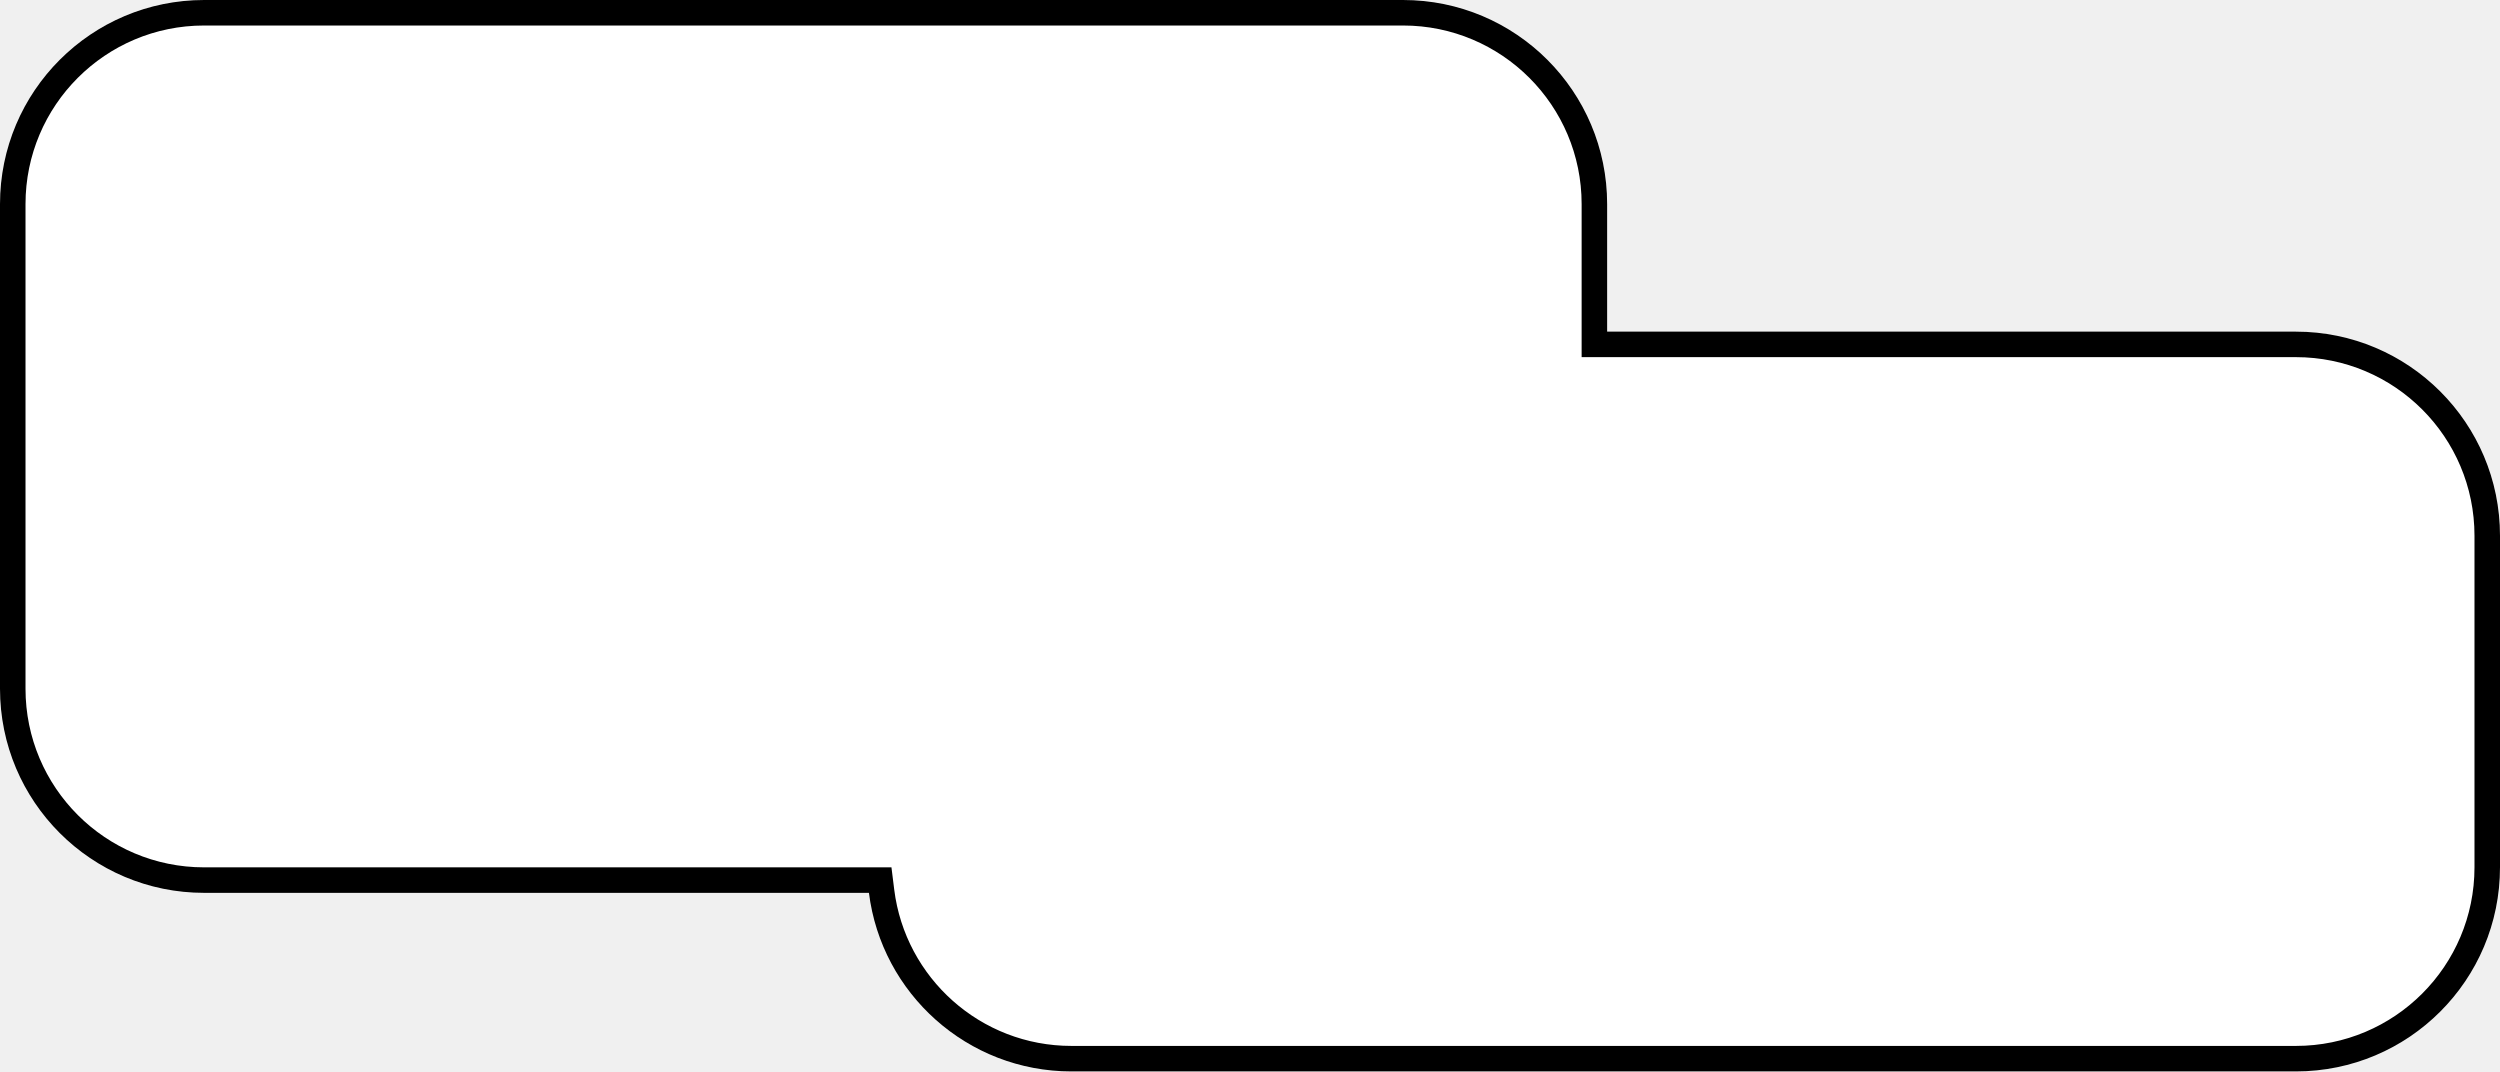
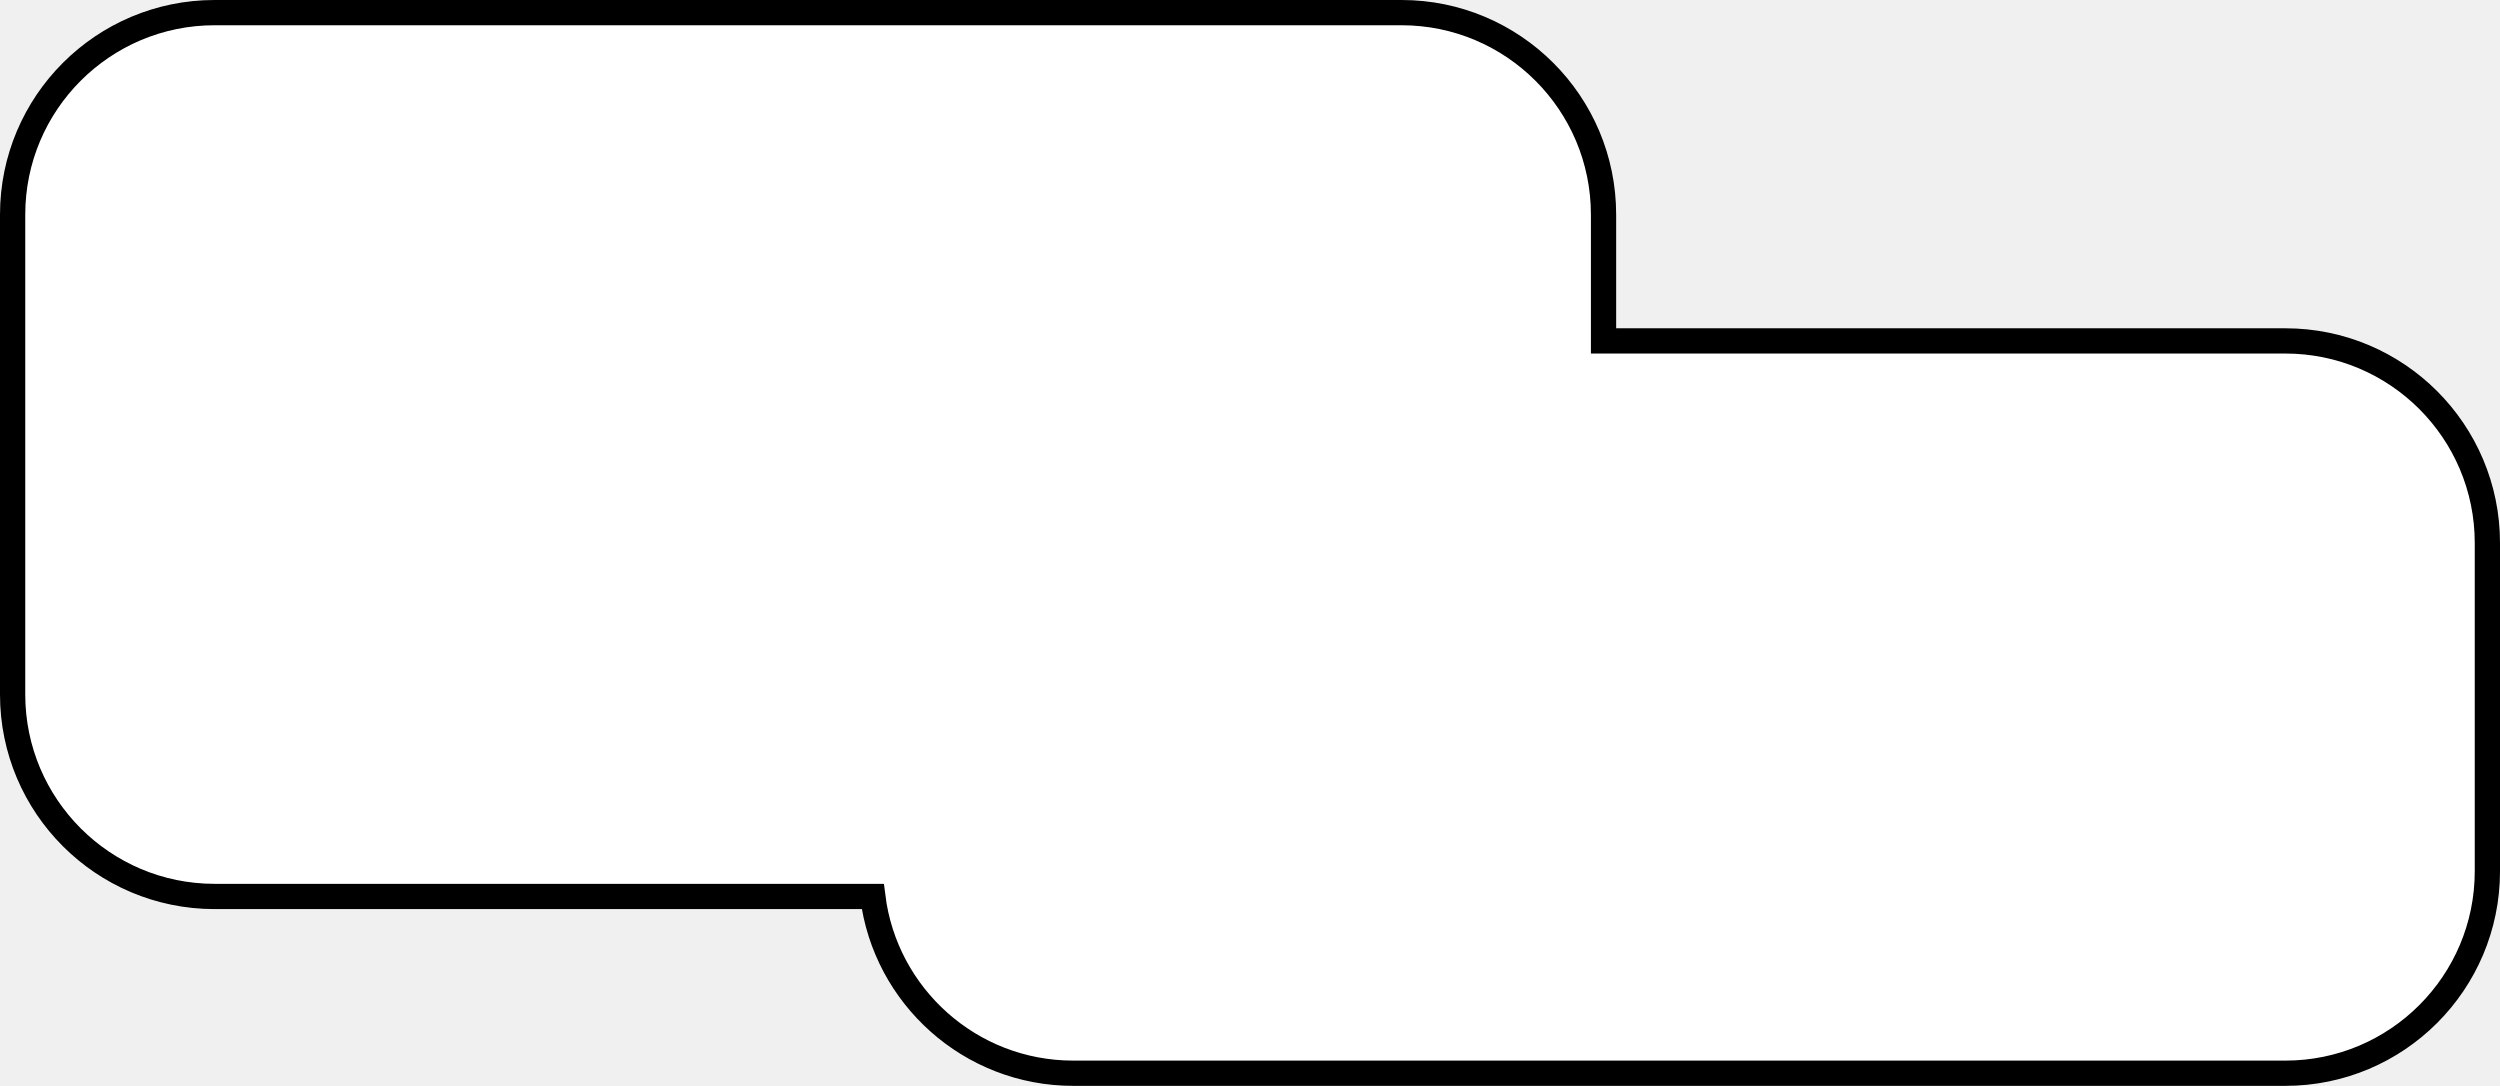
- <svg xmlns="http://www.w3.org/2000/svg" width="98" height="42" viewBox="0 0 98 42" fill="none">
-   <mask id="path-1-inside-1_3_26" fill="white">
-     <path fill-rule="evenodd" clip-rule="evenodd" d="M8 0C3.582 0 0 3.582 0 8V27C0 31.418 3.582 35 8 35H34.062C34.554 38.946 37.92 42 42 42H90C94.418 42 98 38.418 98 34V21C98 16.582 94.418 13 90 13H63V8C63 3.582 59.418 0 55 0H8Z" />
+ <svg xmlns="http://www.w3.org/2000/svg" width="99" height="43" viewBox="0 0 99 43" fill="none" version="1.1" id="svg3">
+   <defs id="defs3" />
+   <mask id="path-1-inside-1_3_26" fill="#ffffff">
+     <path fill-rule="evenodd" clip-rule="evenodd" d="M 8,0 C 3.582,0 0,3.582 0,8 v 19 c 0,4.418 3.582,8 8,8 h 26.062 c 0.492,3.946 3.858,7 7.938,7 h 48 c 4.418,0 8,-3.582 8,-8 V 21 c 0,-4.418 -3.582,-8 -8,-8 H 63 V 8 C 63,3.582 59.418,0 55,0 Z" id="path1" />
  </mask>
-   <path fill-rule="evenodd" clip-rule="evenodd" d="M8 0C3.582 0 0 3.582 0 8V27C0 31.418 3.582 35 8 35H34.062C34.554 38.946 37.92 42 42 42H90C94.418 42 98 38.418 98 34V21C98 16.582 94.418 13 90 13H63V8C63 3.582 59.418 0 55 0H8Z" fill="white" />
-   <path d="M34.062 35L35.054 34.876L34.945 34H34.062V35ZM63 13H62V14H63V13ZM1 8C1 4.134 4.134 1 8 1V-1C3.029 -1 -1 3.029 -1 8H1ZM1 27V8H-1V27H1ZM8 34C4.134 34 1 30.866 1 27H-1C-1 31.971 3.029 36 8 36V34ZM34.062 34H8V36H34.062V34ZM42 41C38.431 41 35.485 38.328 35.054 34.876L33.07 35.124C33.623 39.564 37.41 43 42 43V41ZM90 41H42V43H90V41ZM97 34C97 37.866 93.866 41 90 41V43C94.971 43 99 38.971 99 34H97ZM97 21V34H99V21H97ZM90 14C93.866 14 97 17.134 97 21H99C99 16.029 94.971 12 90 12V14ZM63 14H90V12H63V14ZM62 8V13H64V8H62ZM55 1C58.866 1 62 4.134 62 8H64C64 3.029 59.971 -1 55 -1V1ZM8 1H55V-1H8V1Z" fill="black" mask="url(#path-1-inside-1_3_26)" />
+   <path fill-rule="evenodd" clip-rule="evenodd" d="m 8.5,0.5 c -4.418,0 -8,3.582 -8,8 v 19 c 0,4.418 3.582,8 8,8 h 26.062 c 0.492,3.946 3.858,7 7.938,7 h 48 c 4.418,0 8,-3.582 8,-8 v -13 c 0,-4.418 -3.582,-8 -8,-8 h -27 v -5 c 0,-4.418 -3.582,-8 -8,-8 z" fill="#ffffff" id="path2" style="stroke:#000000;stroke-opacity:1" />
</svg>
